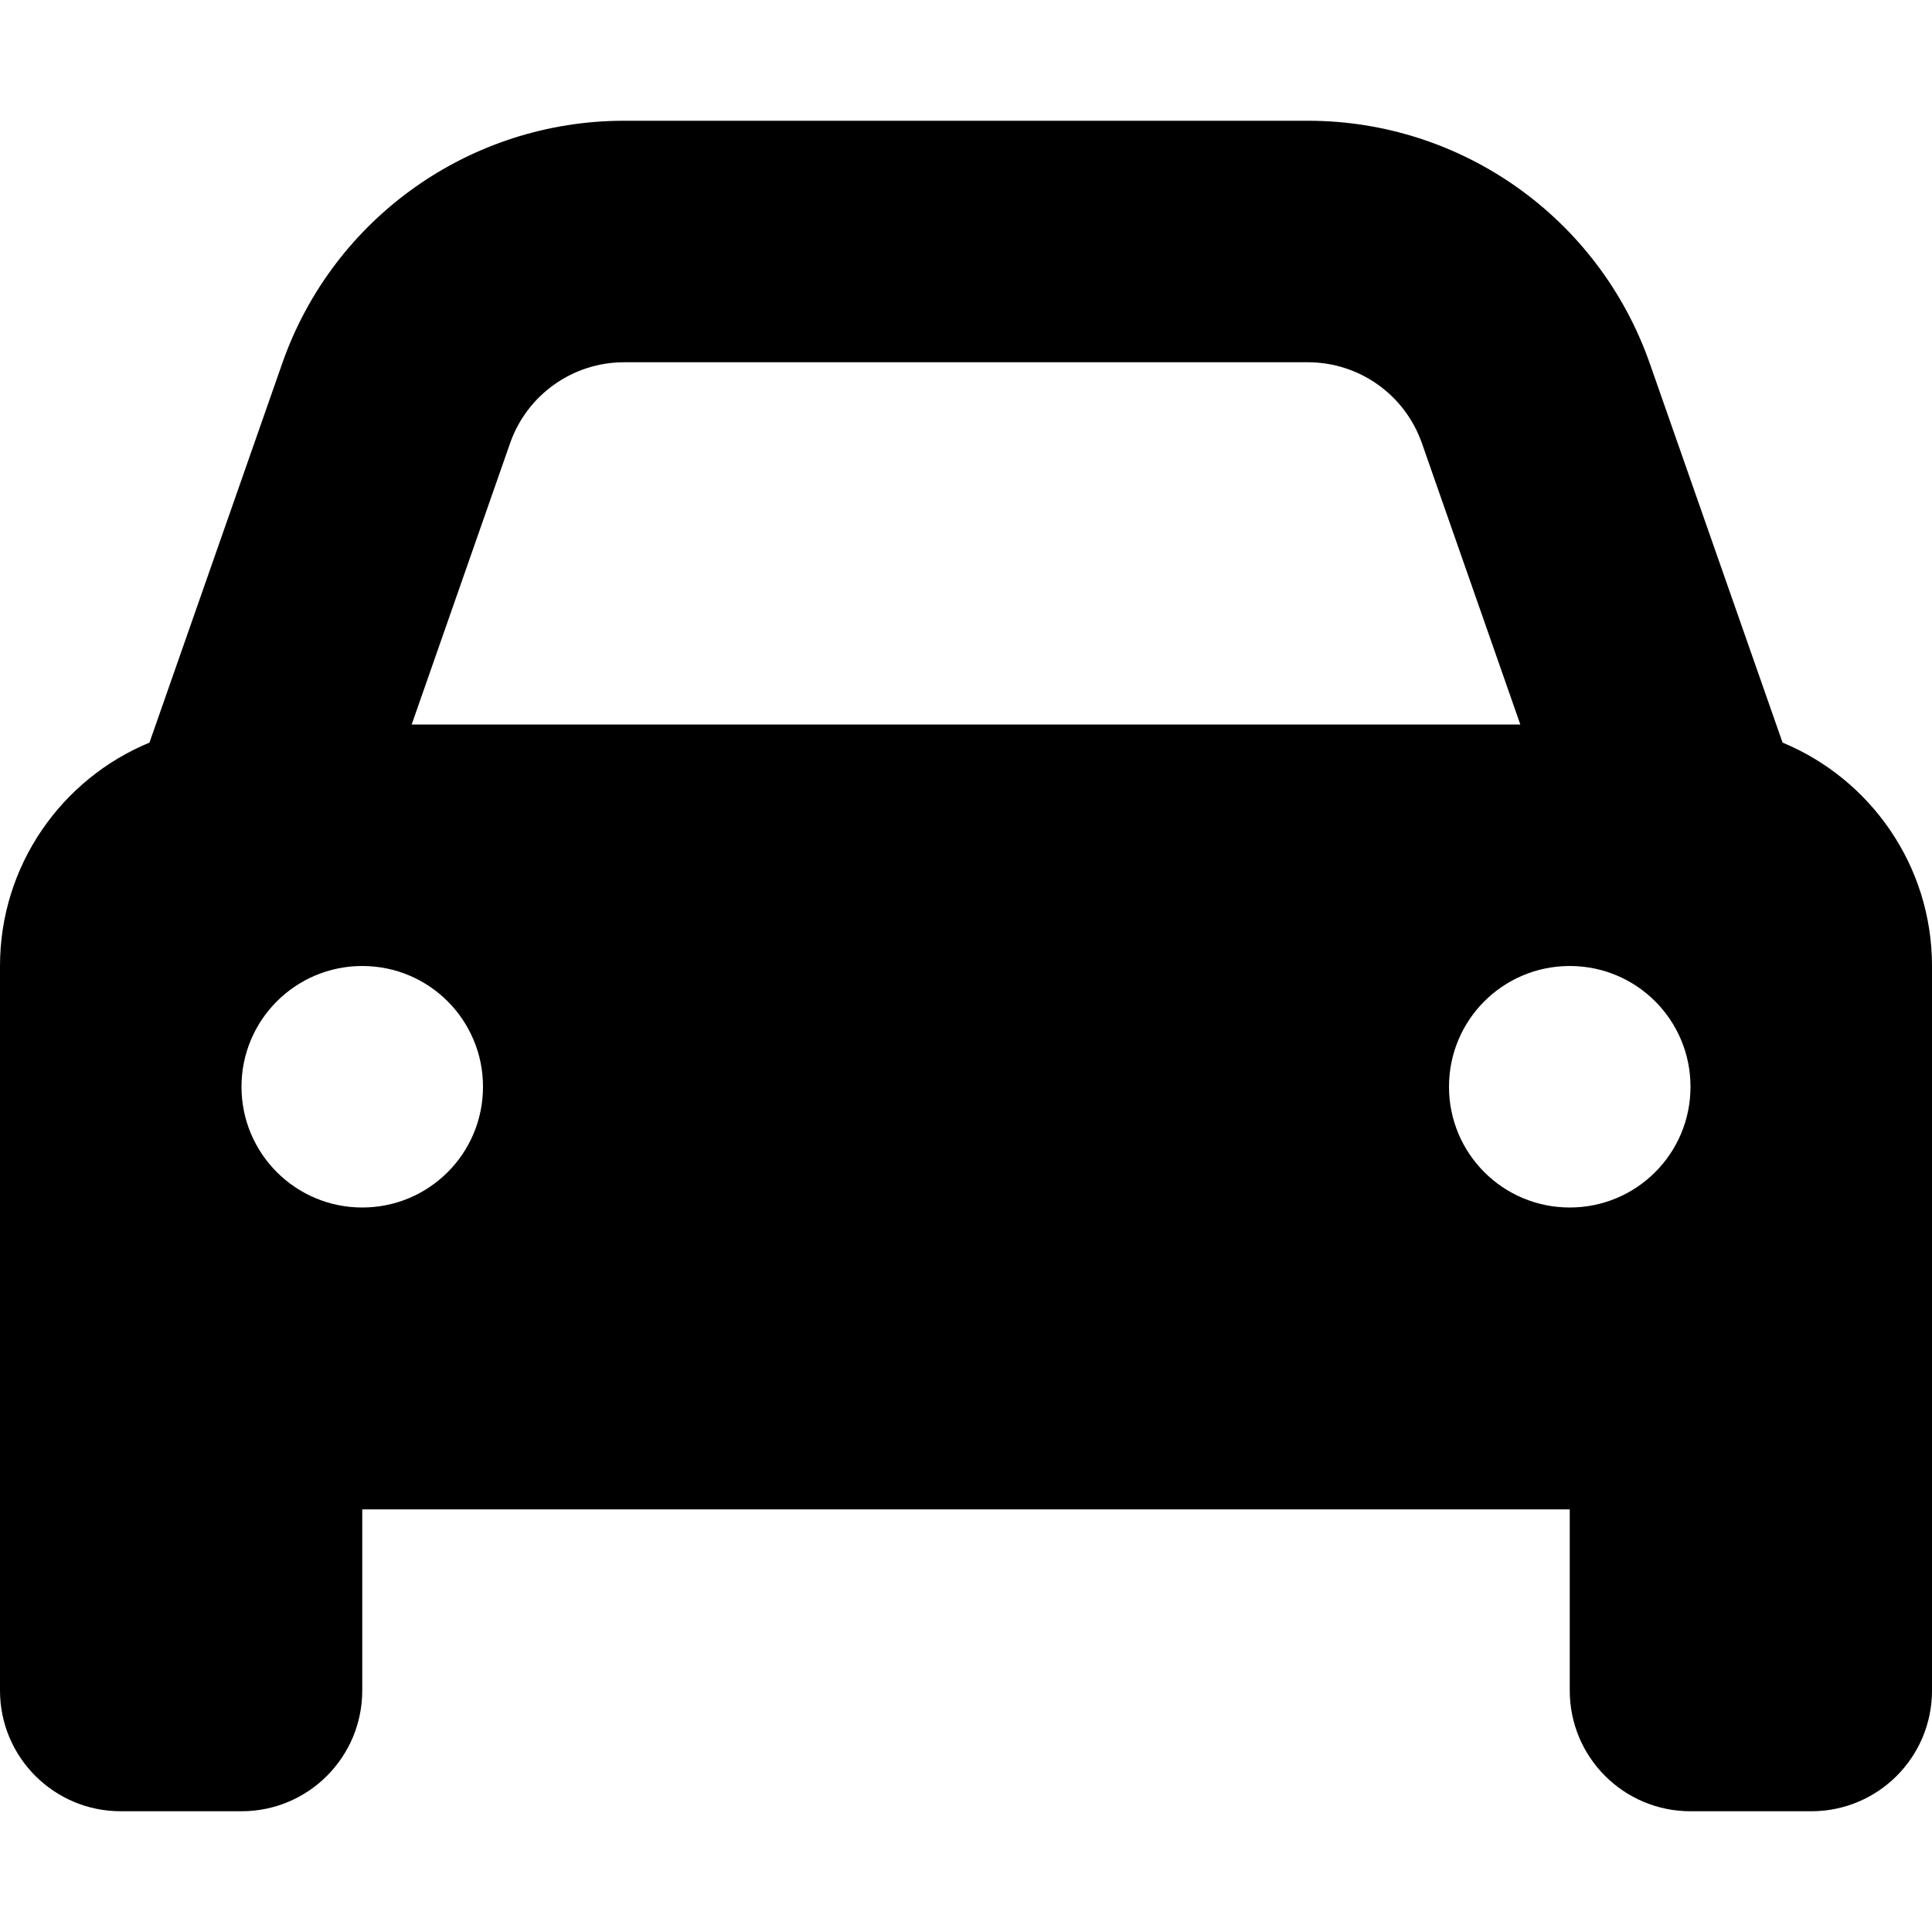
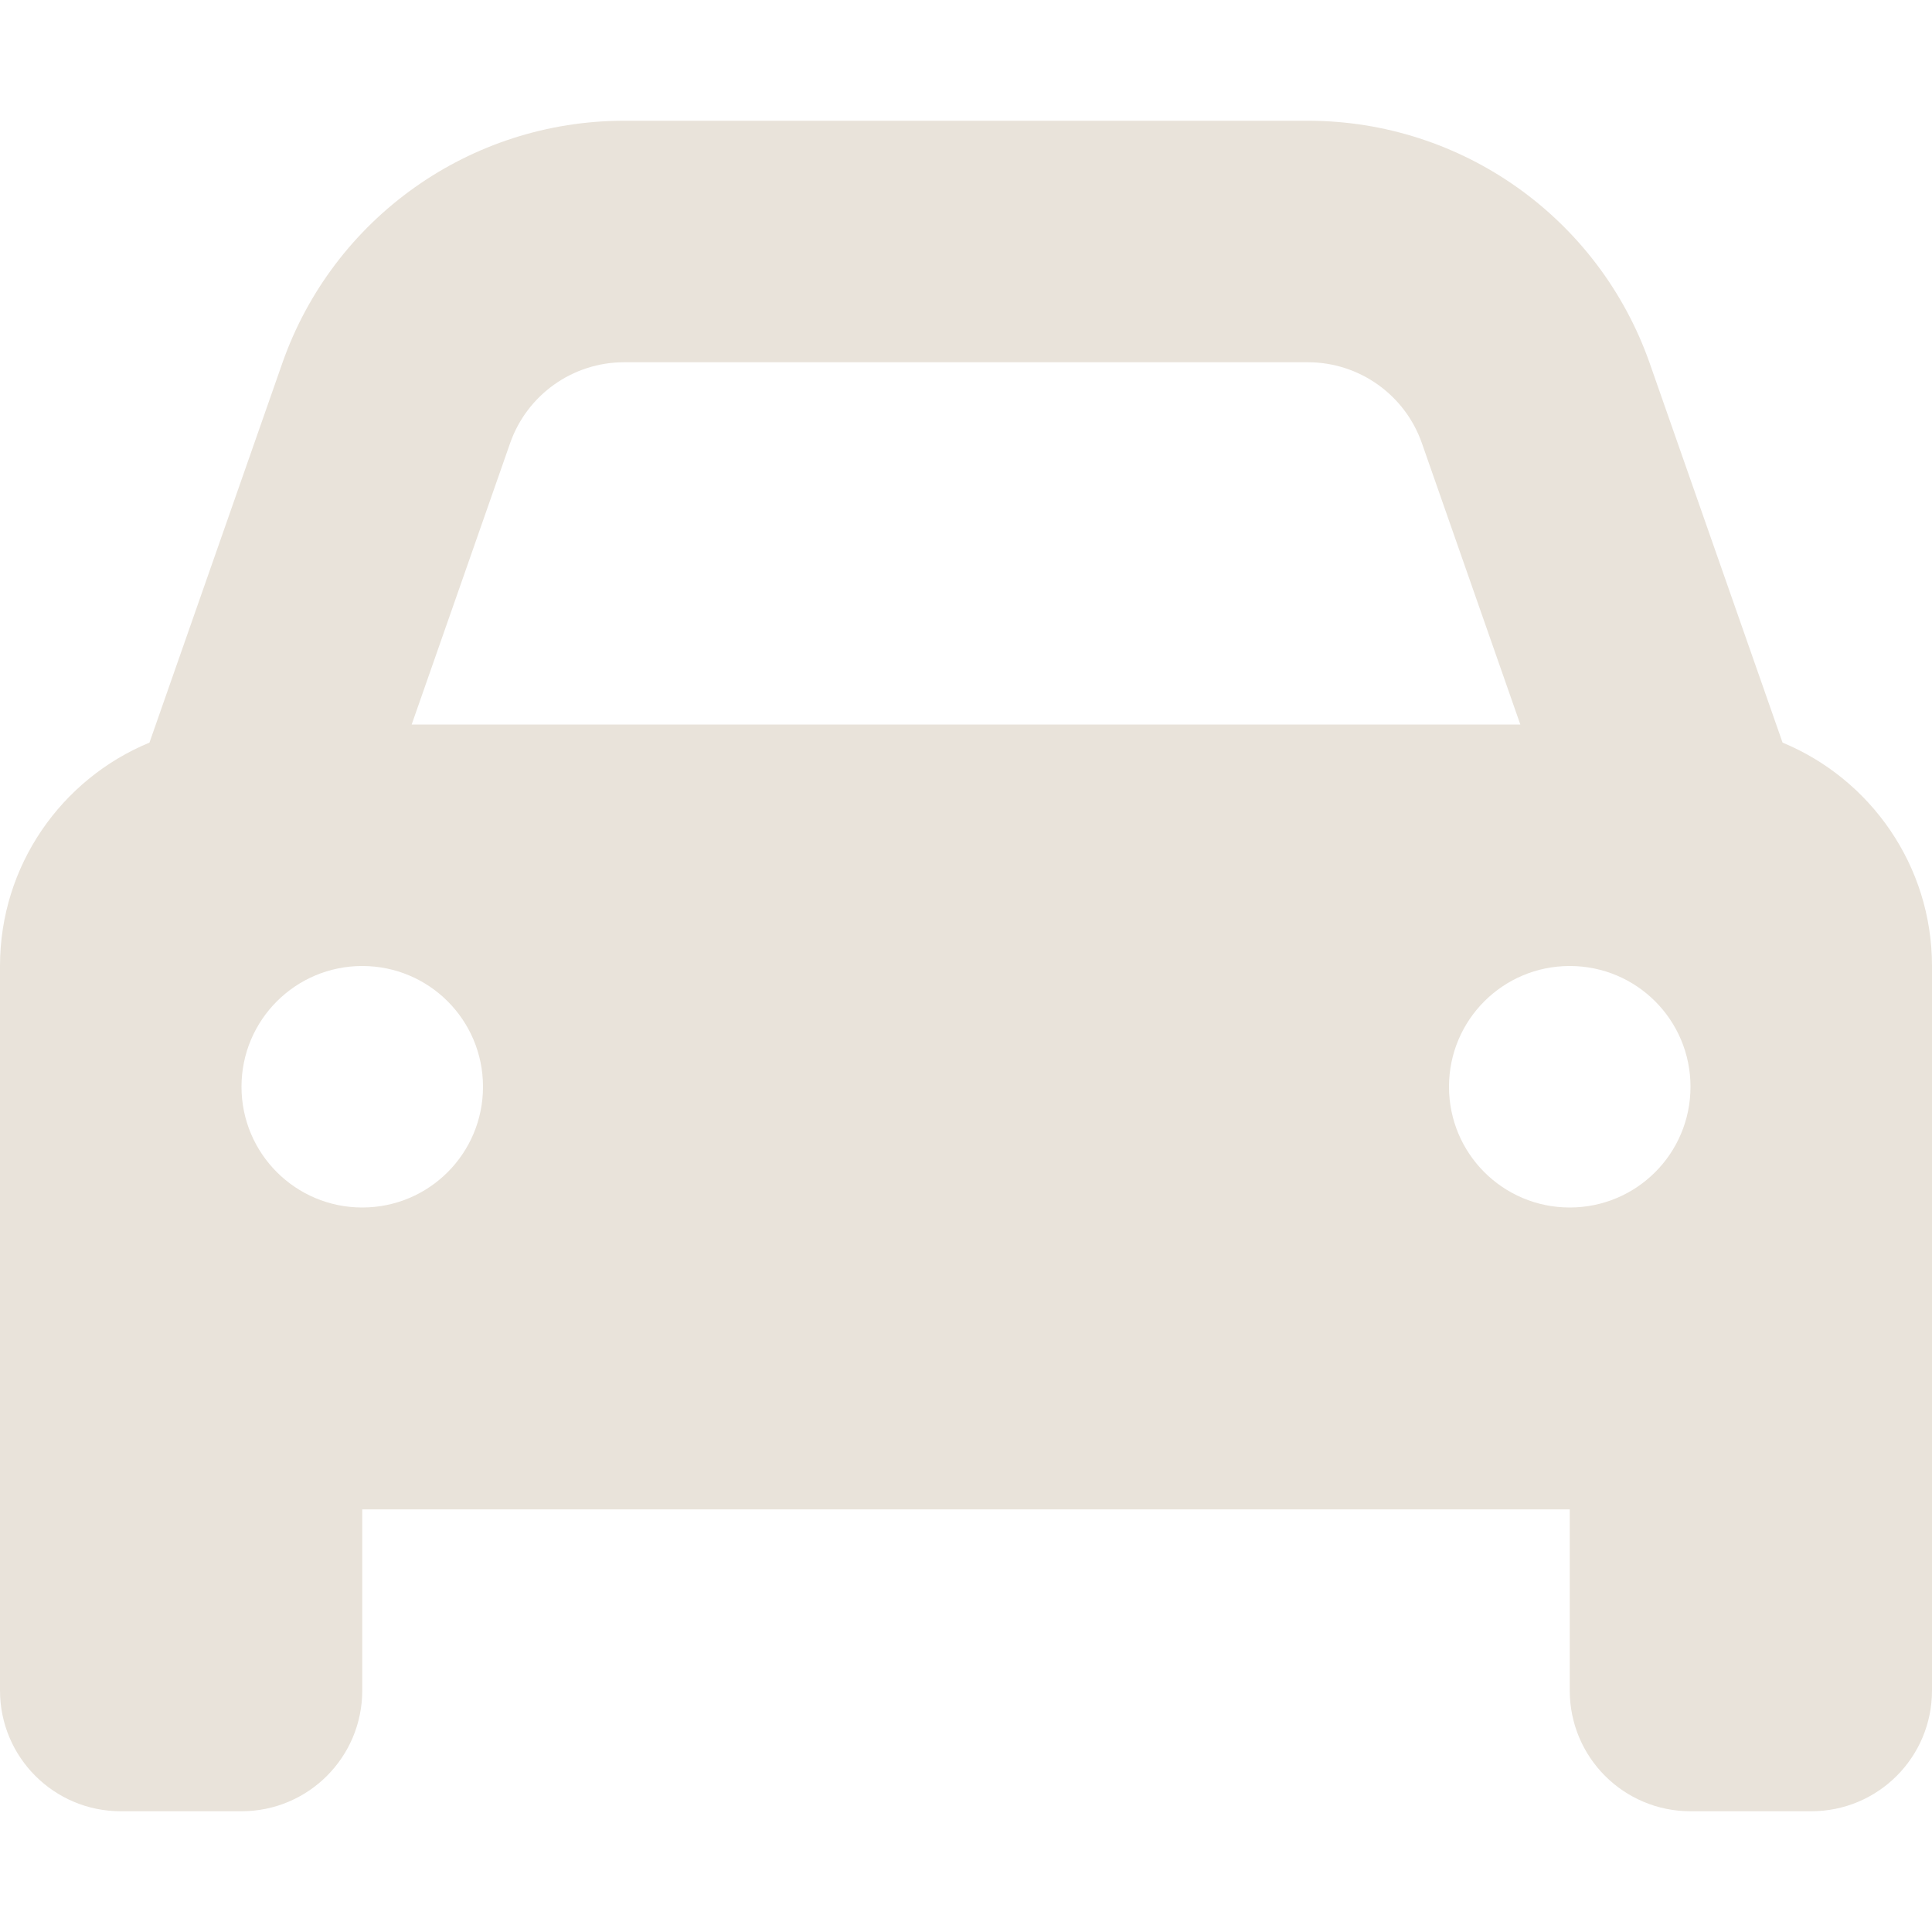
<svg xmlns="http://www.w3.org/2000/svg" viewBox="0 0 512 512">
-   <path d="M39.61 196.8L74.8 96.29C88.27 57.78 124.6 32 165.4 32H346.6C387.4 32 423.7 57.78 437.2 96.29L472.4 196.8C495.6 206.4 512 229.3 512 256V448C512 465.7 497.7 480 480 480H448C430.3 480 416 465.7 416 448V400H96V448C96 465.7 81.67 480 64 480H32C14.33 480 0 465.7 0 448V256C0 229.3 16.36 206.4 39.61 196.8V196.8zM109.1 192H402.9L376.8 117.4C372.3 104.6 360.2 96 346.6 96H165.4C151.8 96 139.7 104.6 135.2 117.4L109.1 192zM96 256C78.33 256 64 270.3 64 288C64 305.7 78.33 320 96 320C113.7 320 128 305.7 128 288C128 270.3 113.7 256 96 256zM416 320C433.7 320 448 305.7 448 288C448 270.3 433.7 256 416 256C398.3 256 384 270.3 384 288C384 305.7 398.3 320 416 320z" />
+   <path fill="#E9E3DA" d="M39.61 196.8L74.8 96.29C88.27 57.78 124.6 32 165.4 32H346.6C387.4 32 423.7 57.78 437.2 96.29L472.4 196.8C495.6 206.4 512 229.3 512 256V448C512 465.7 497.7 480 480 480H448C430.3 480 416 465.7 416 448V400H96V448C96 465.7 81.67 480 64 480H32C14.33 480 0 465.7 0 448V256C0 229.3 16.36 206.4 39.61 196.8V196.8zM109.1 192H402.9L376.8 117.4C372.3 104.6 360.2 96 346.6 96H165.4C151.8 96 139.7 104.6 135.2 117.4L109.1 192zM96 256C78.33 256 64 270.3 64 288C64 305.7 78.33 320 96 320C113.7 320 128 305.7 128 288C128 270.3 113.7 256 96 256zM416 320C433.7 320 448 305.7 448 288C448 270.3 433.7 256 416 256C398.3 256 384 270.3 384 288C384 305.7 398.3 320 416 320z" />
</svg>
